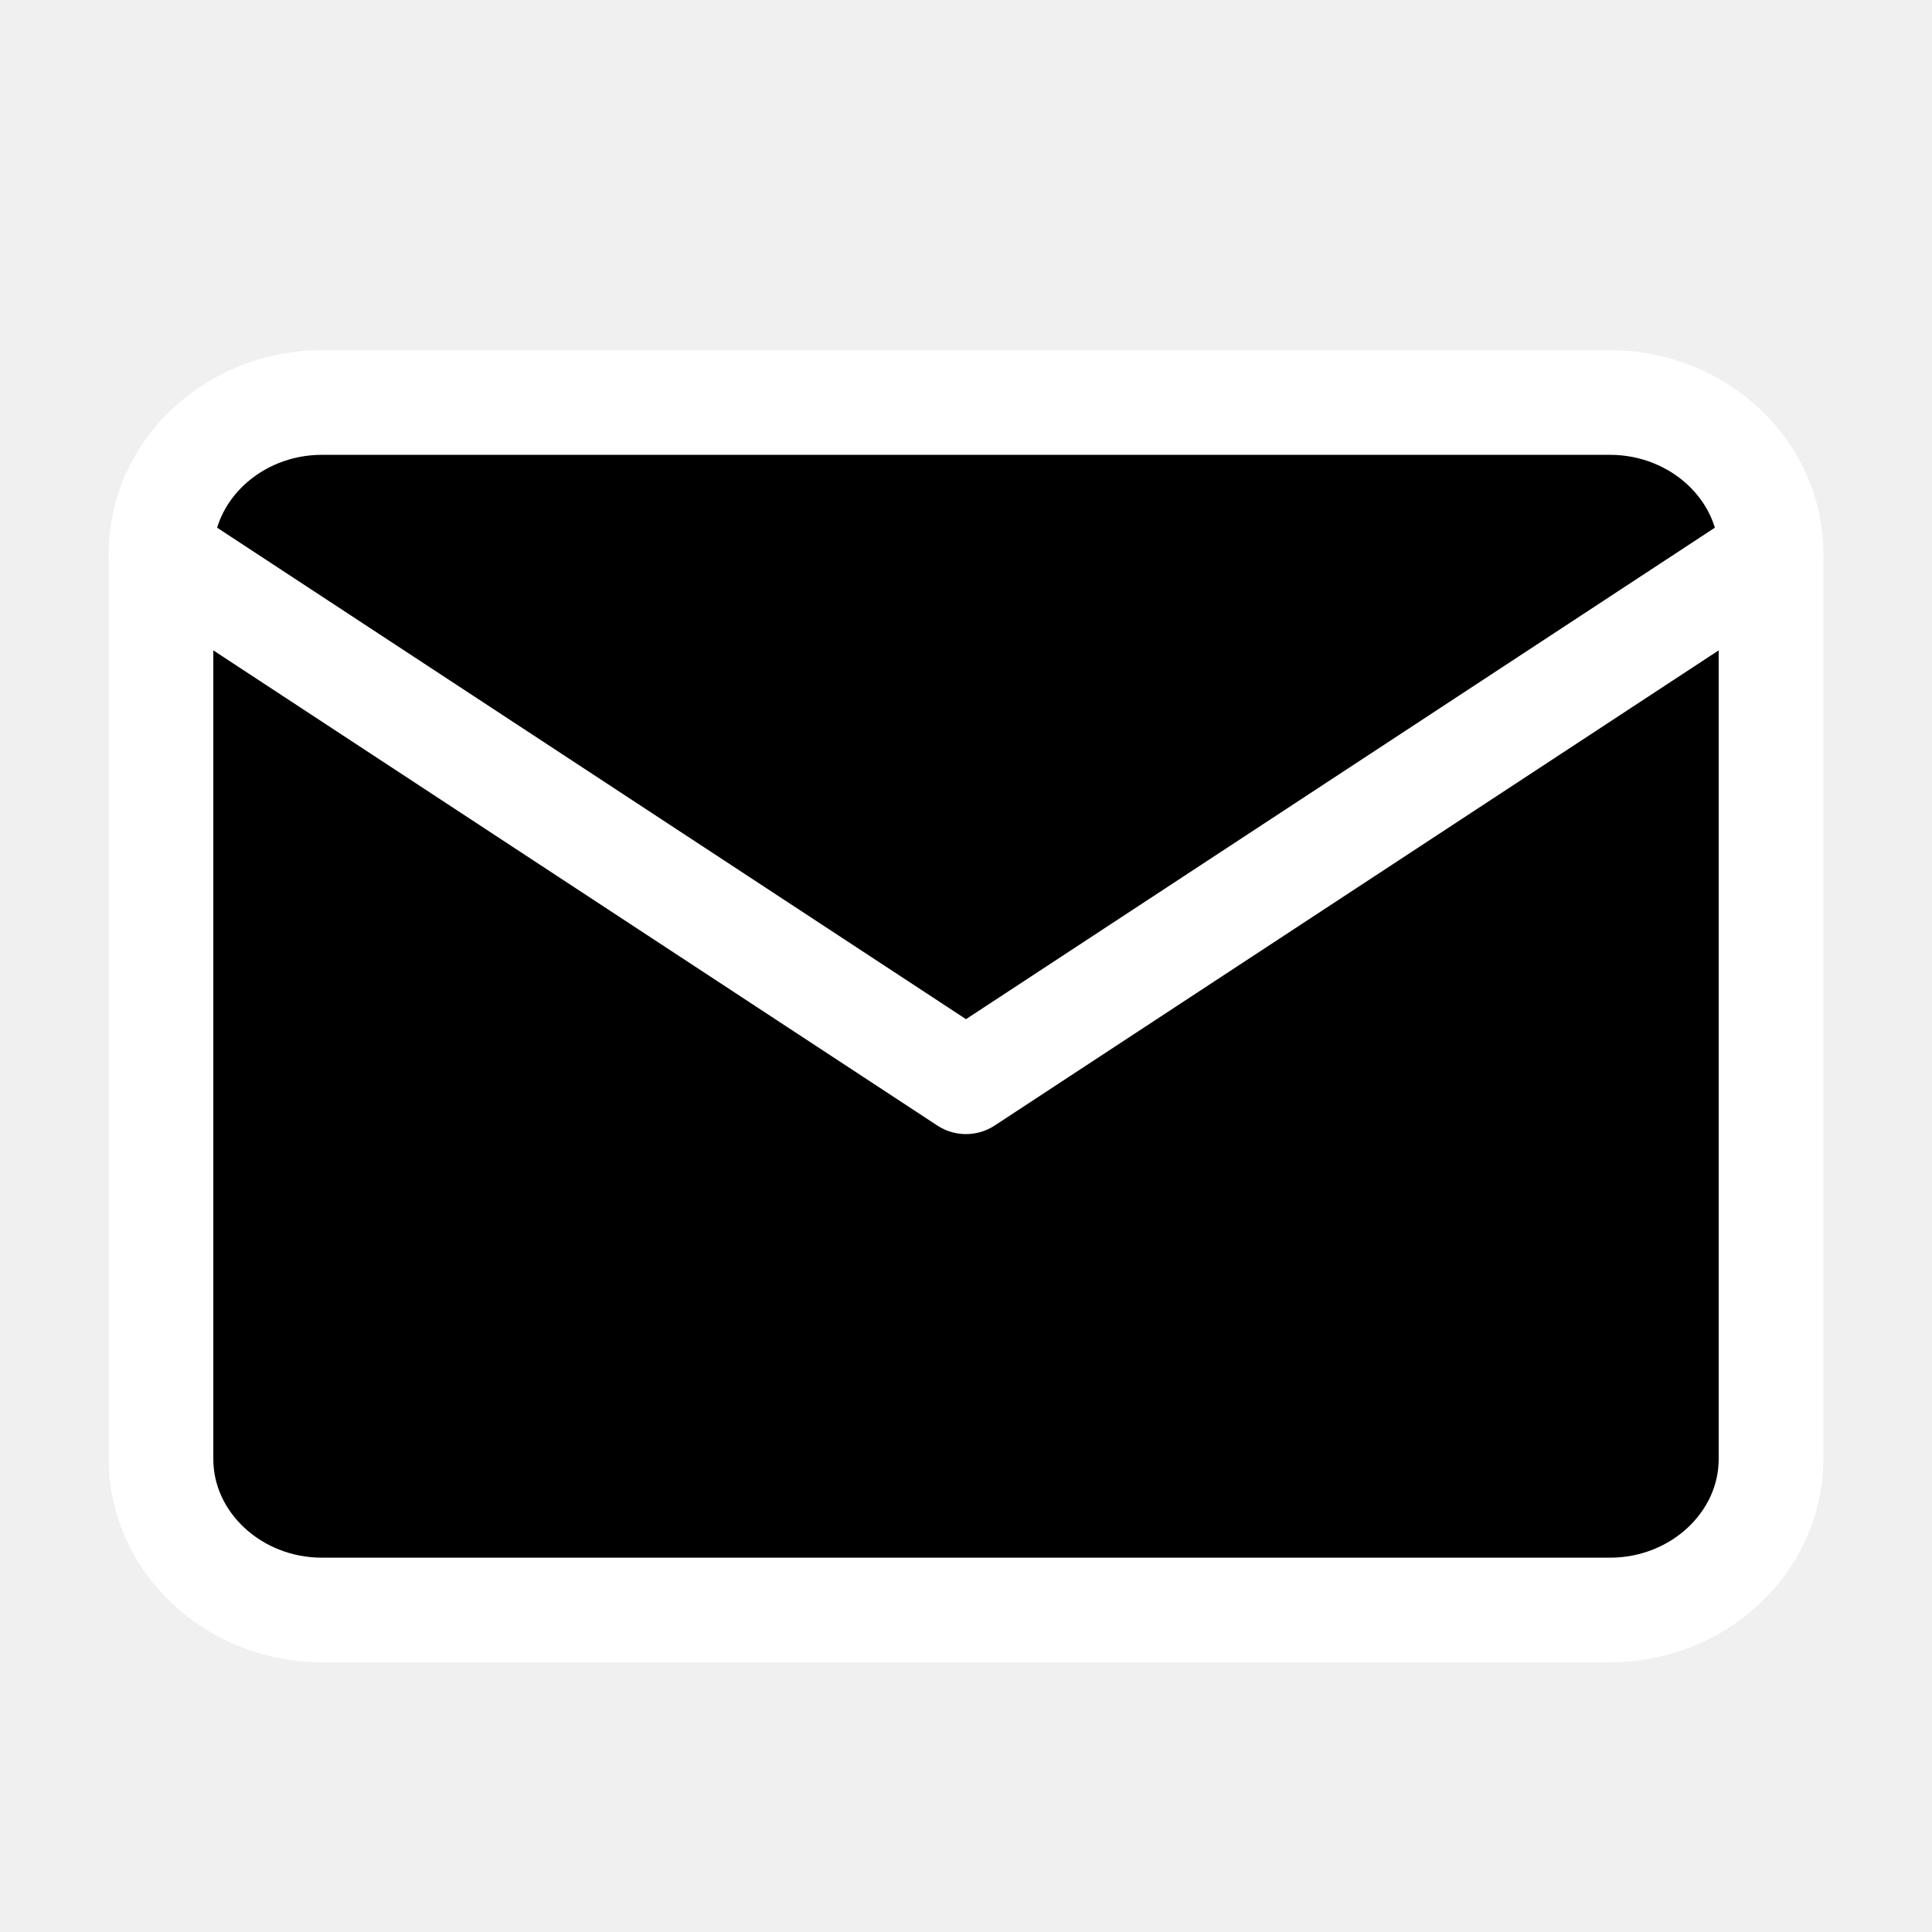
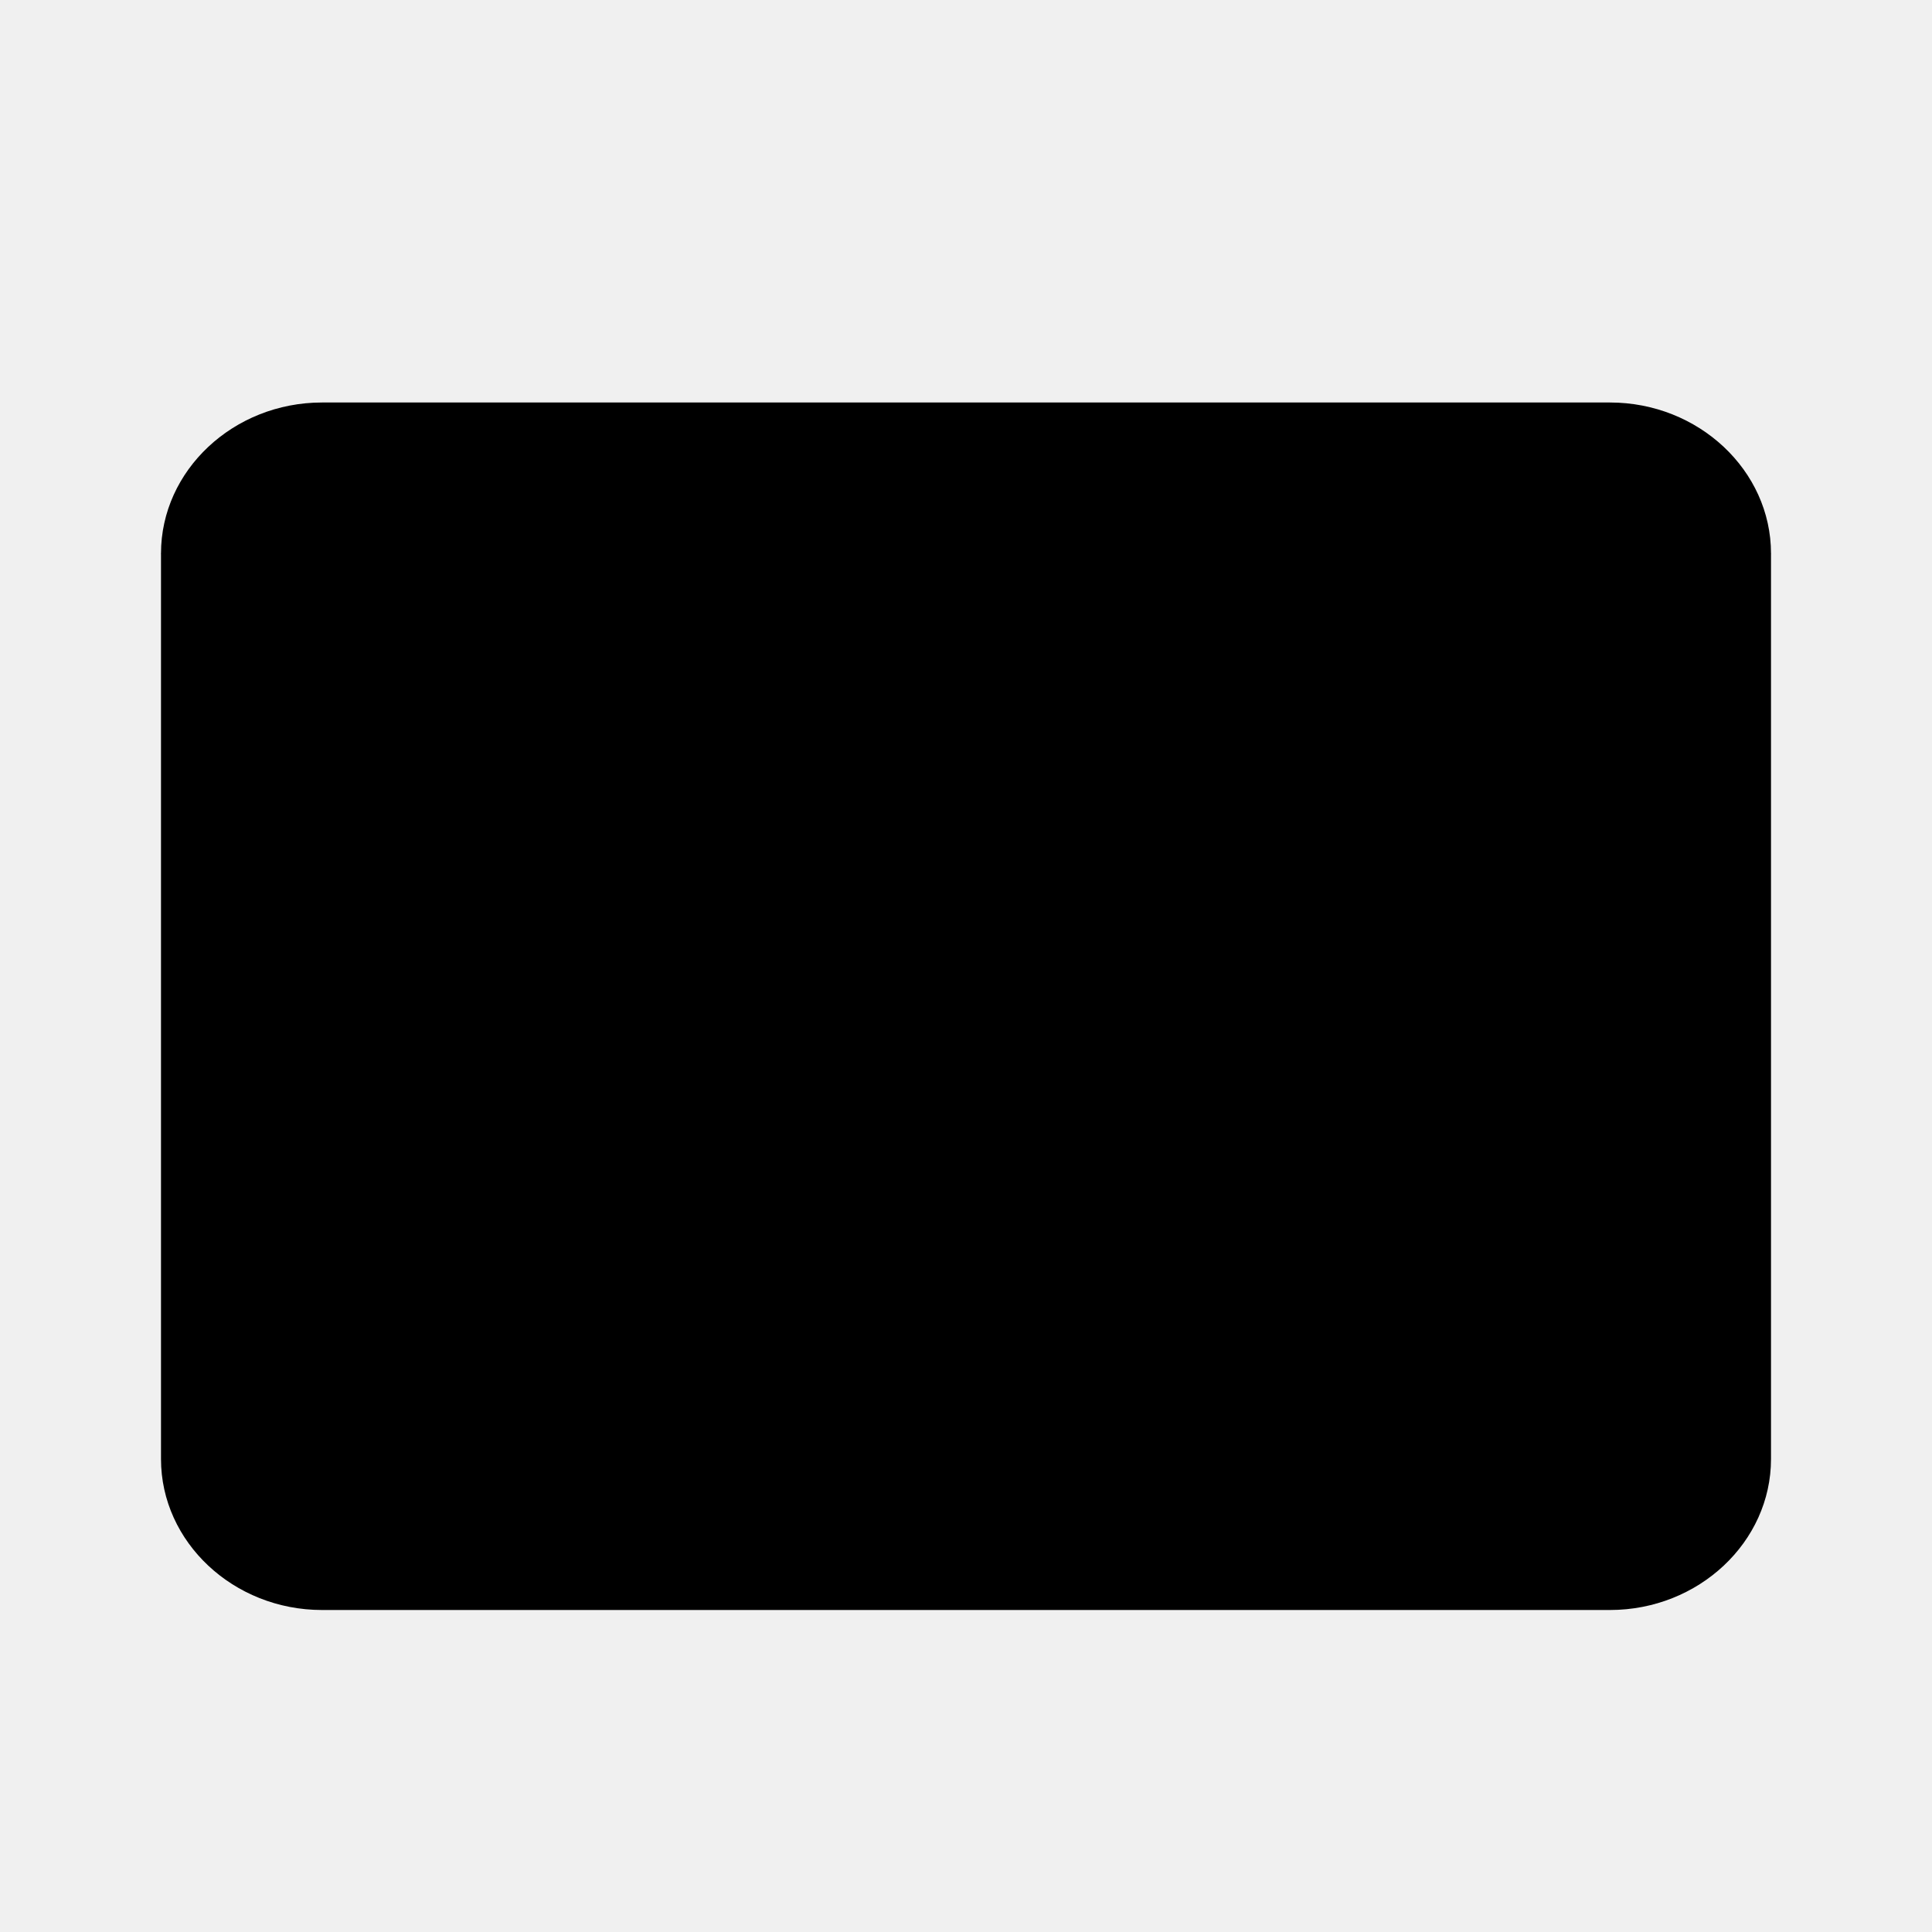
<svg xmlns="http://www.w3.org/2000/svg" id="icon" viewBox="0 0 24 24">
-   <path d="M4 5H20C21.1 5 22 5.844 22 6.875V18.125C22 19.156 21.1 20 20 20H4C2.9 20 2 19.156 2 18.125V6.875C2 5.844 2.9 5 4 5Z" stroke="white" stroke-width="1.3" stroke-linecap="round" stroke-linejoin="round" />
-   <path d="M22 6.875L12 13.438L2 6.875" stroke="white" stroke-width="1.3" stroke-linecap="round" stroke-linejoin="round" />
+   <path d="M4 5H20C21.1 5 22 5.844 22 6.875V18.125C22 19.156 21.1 20 20 20H4C2.9 20 2 19.156 2 18.125V6.875C2 5.844 2.9 5 4 5Z" stroke-width="1.3" stroke-linecap="round" stroke-linejoin="round" />
+   <path d="M22 6.875L12 13.438L2 6.875" stroke-width="1.3" stroke-linecap="round" stroke-linejoin="round" />
</svg>
